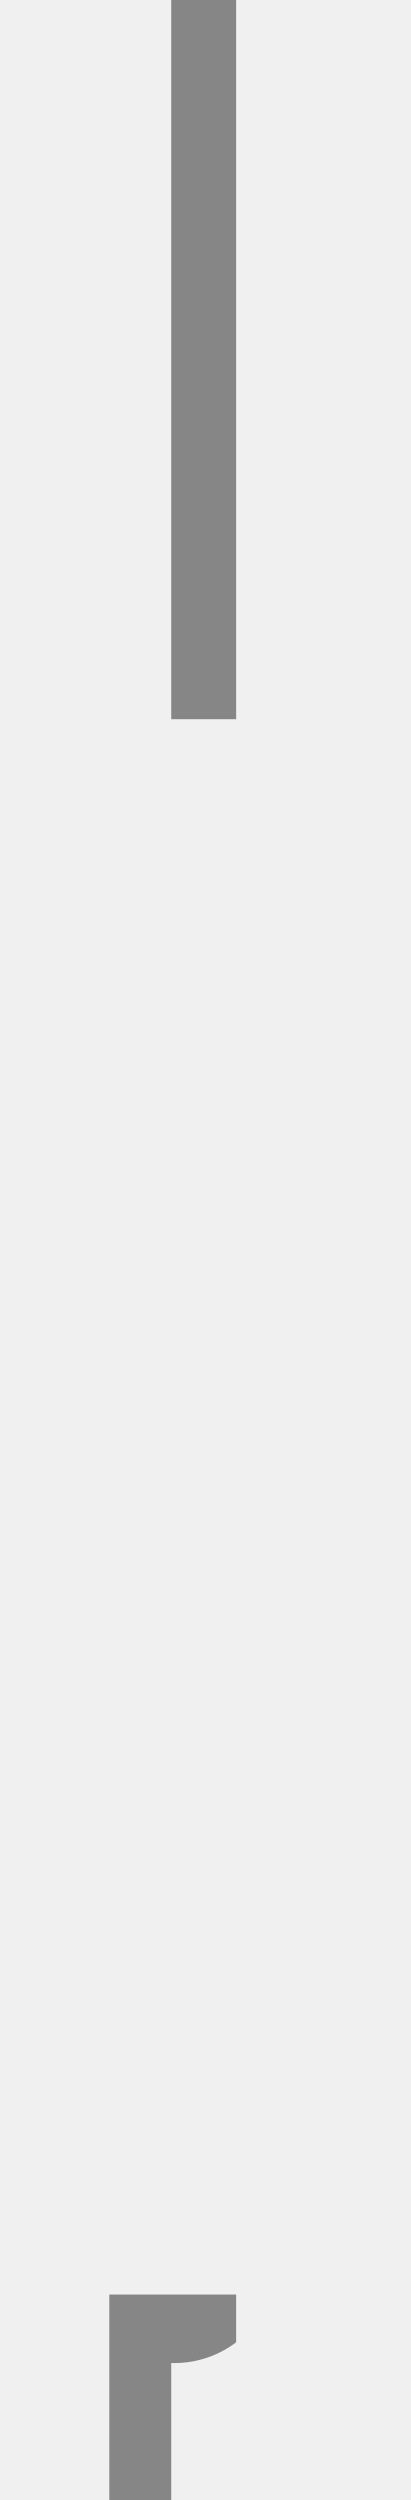
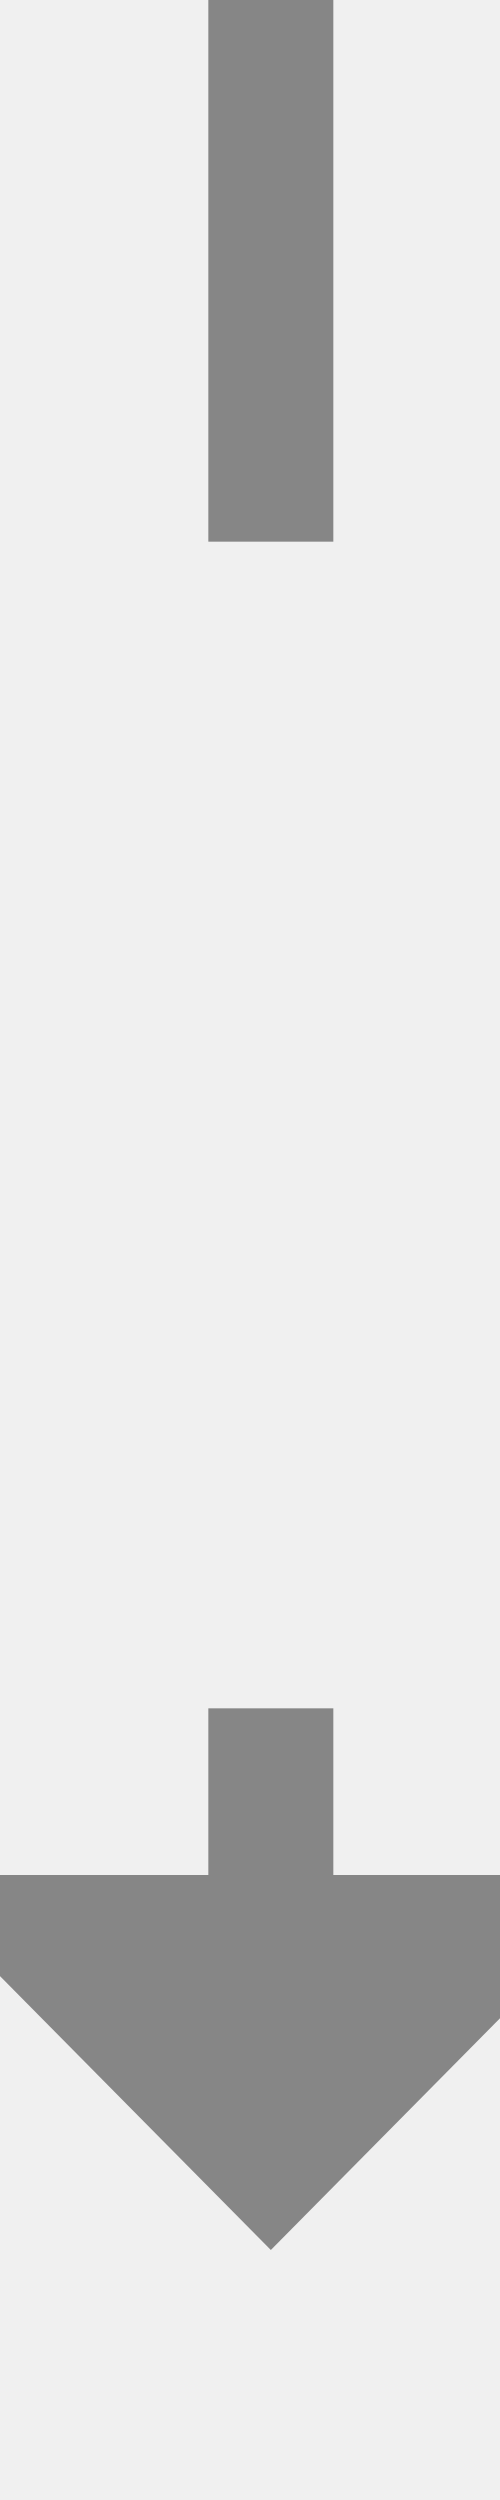
- <svg xmlns="http://www.w3.org/2000/svg" version="1.1" width="12px" height="73px" preserveAspectRatio="xMidYMin meet" viewBox="203 643  10 73">
+ <svg xmlns="http://www.w3.org/2000/svg" version="1.1" width="12px" height="60px" preserveAspectRatio="xMidYMin meet" viewBox="203 205  10 60">
  <defs>
-     <mask fill="white" id="clip3916">
-       <path d="M 148 664  L 268 664  L 268 710  L 148 710  Z M 148 643  L 268 643  L 268 739  L 148 739  Z " fill-rule="evenodd" />
+     <mask fill="white" id="clip4593">
+       <path d="M 152 218  L 264 218  L 264 246  L 152 246  Z M 152 205  L 264 205  L 264 270  L 152 270  Z " fill-rule="evenodd" />
    </mask>
  </defs>
-   <path d="M 208.5 643  L 208.5 708.5  A 1.5 1.5 0 0 1 207 710.5 A 1.5 1.5 0 0 0 205.5 712 L 205.5 721  " stroke-width="3" stroke="#868686" fill="none" mask="url(#clip3916)" />
-   <path d="M 196.6 719  L 205.5 728  L 214.4 719  L 196.6 719  Z " fill-rule="nonzero" fill="#868686" stroke="none" mask="url(#clip3916)" />
+   <path d="M 208.5 218  L 208.5 205  M 208.5 246  L 208.5 252  " stroke-width="3" stroke="#868686" fill="none" />
+   <path d="M 199.6 250  L 208.5 259  L 217.4 250  L 199.6 250  Z " fill-rule="nonzero" fill="#868686" stroke="none" mask="url(#clip4593)" />
</svg>
